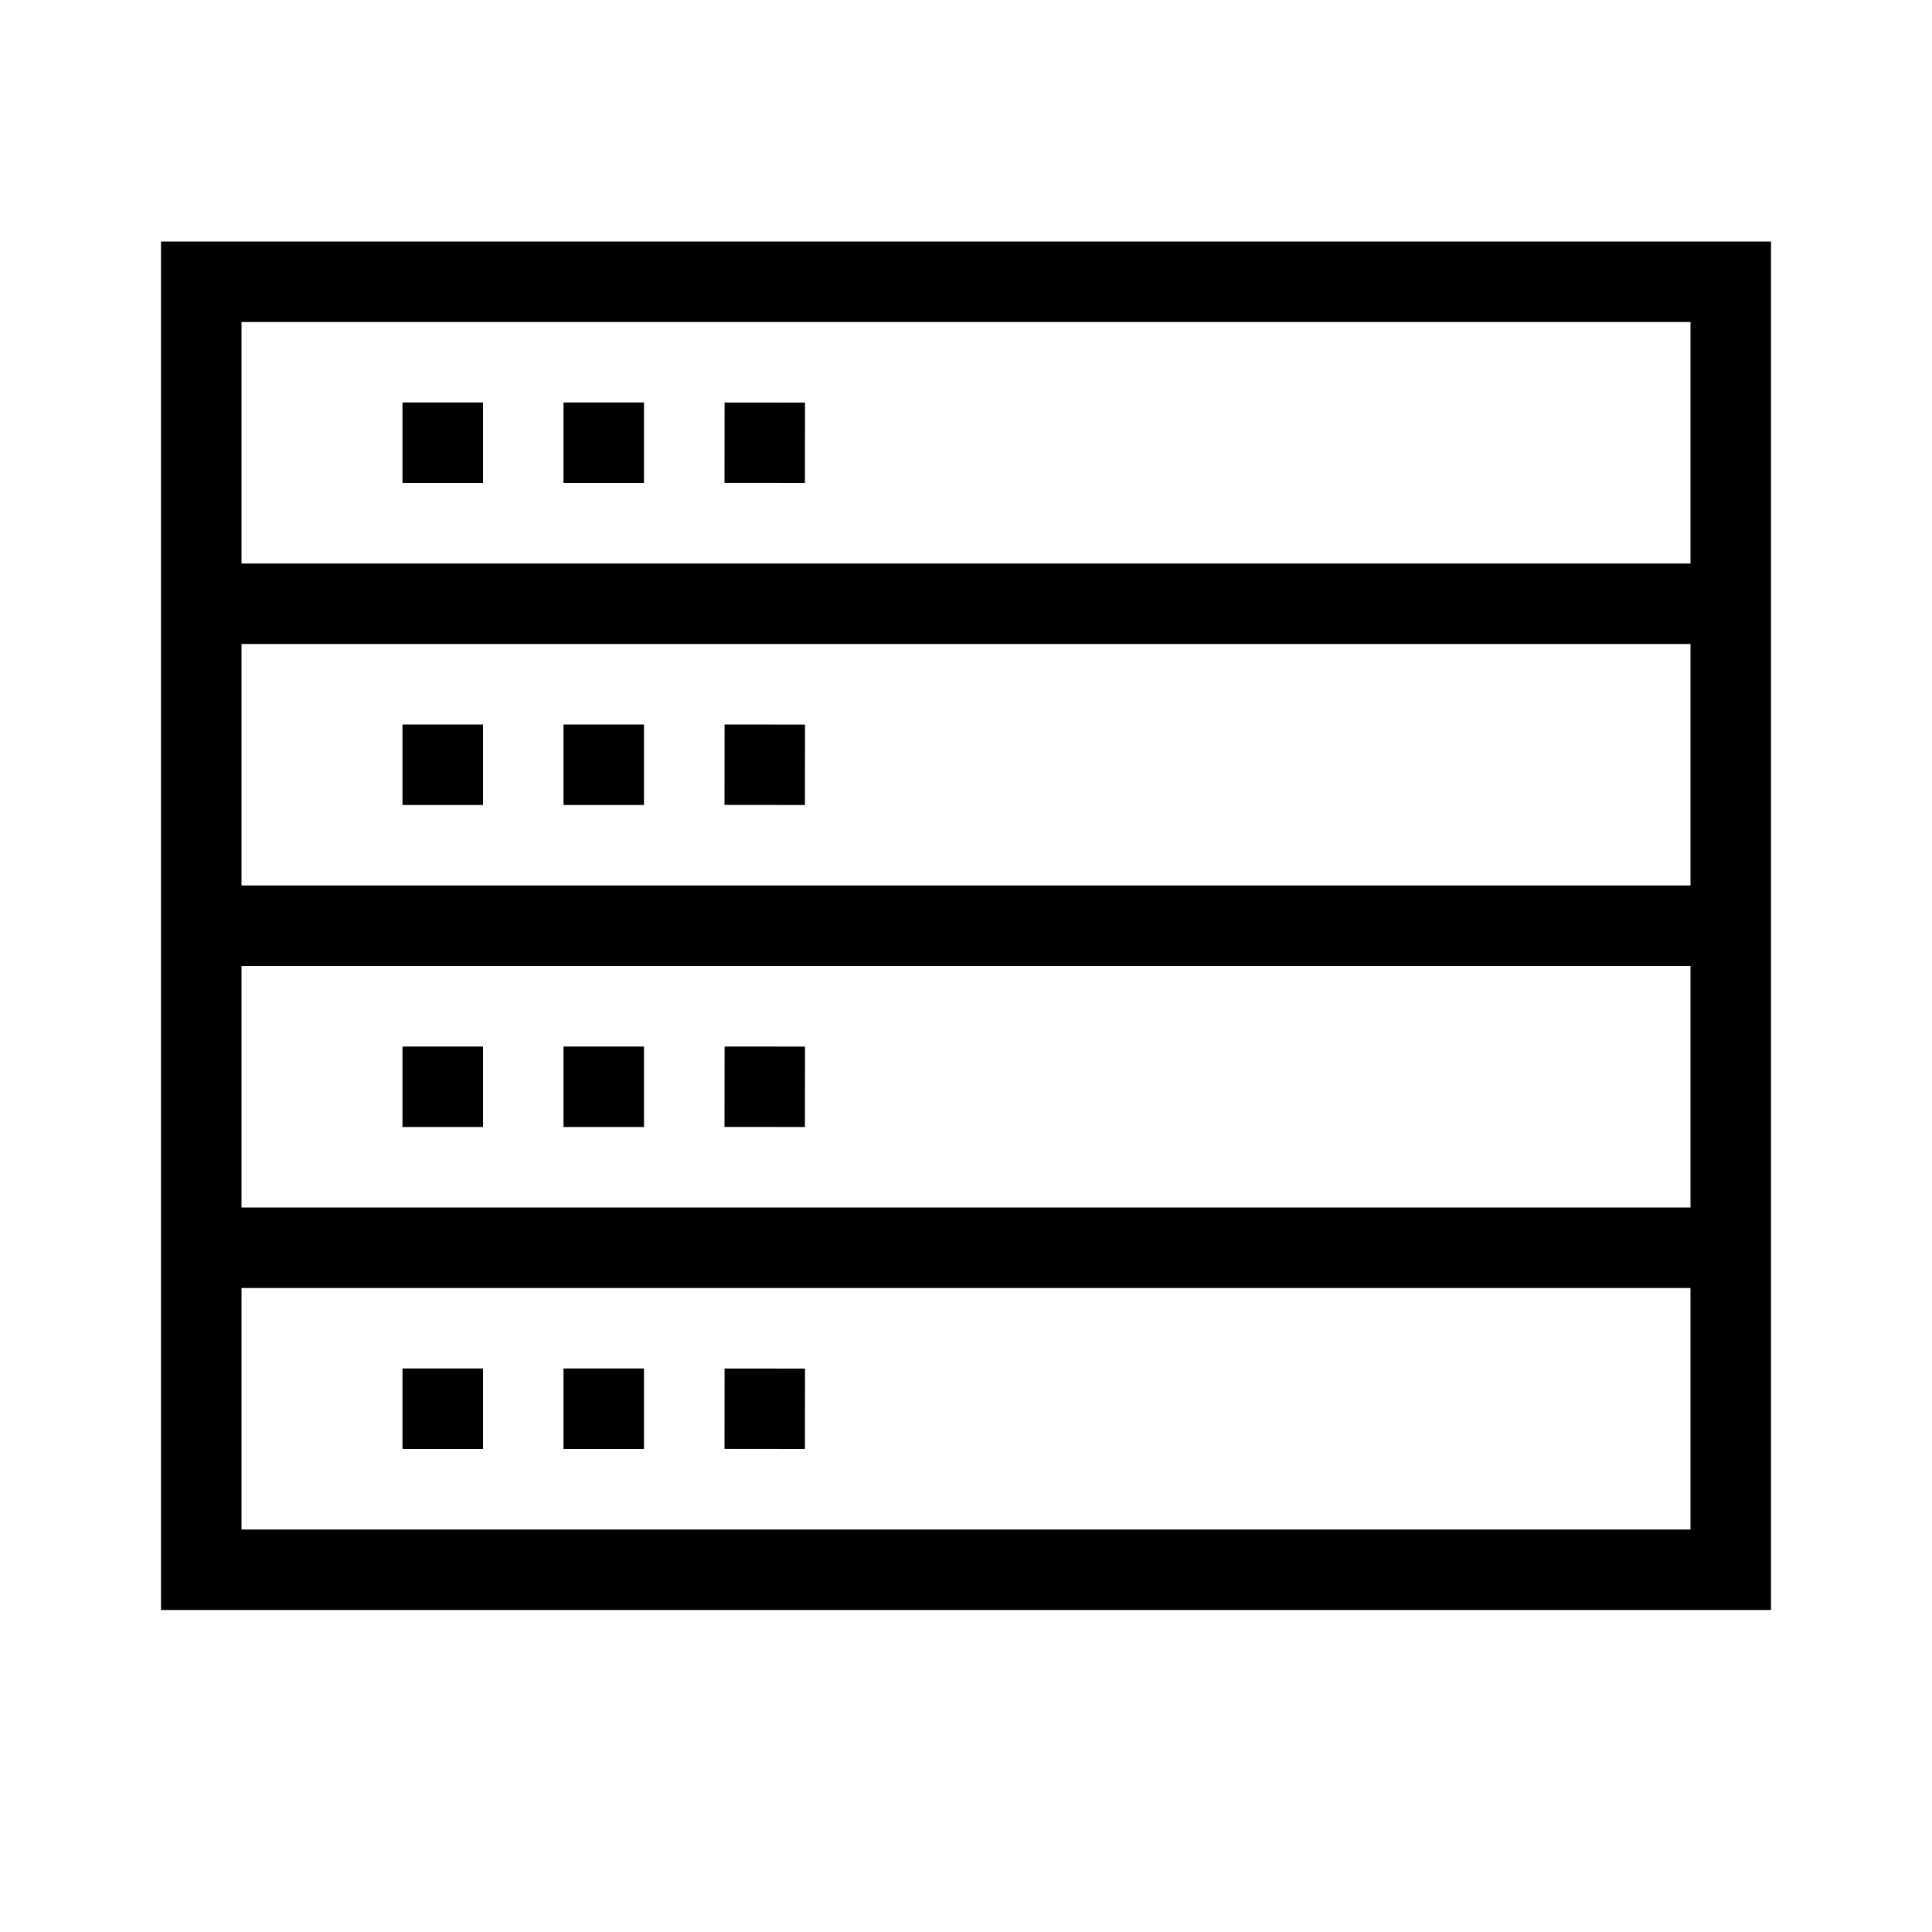
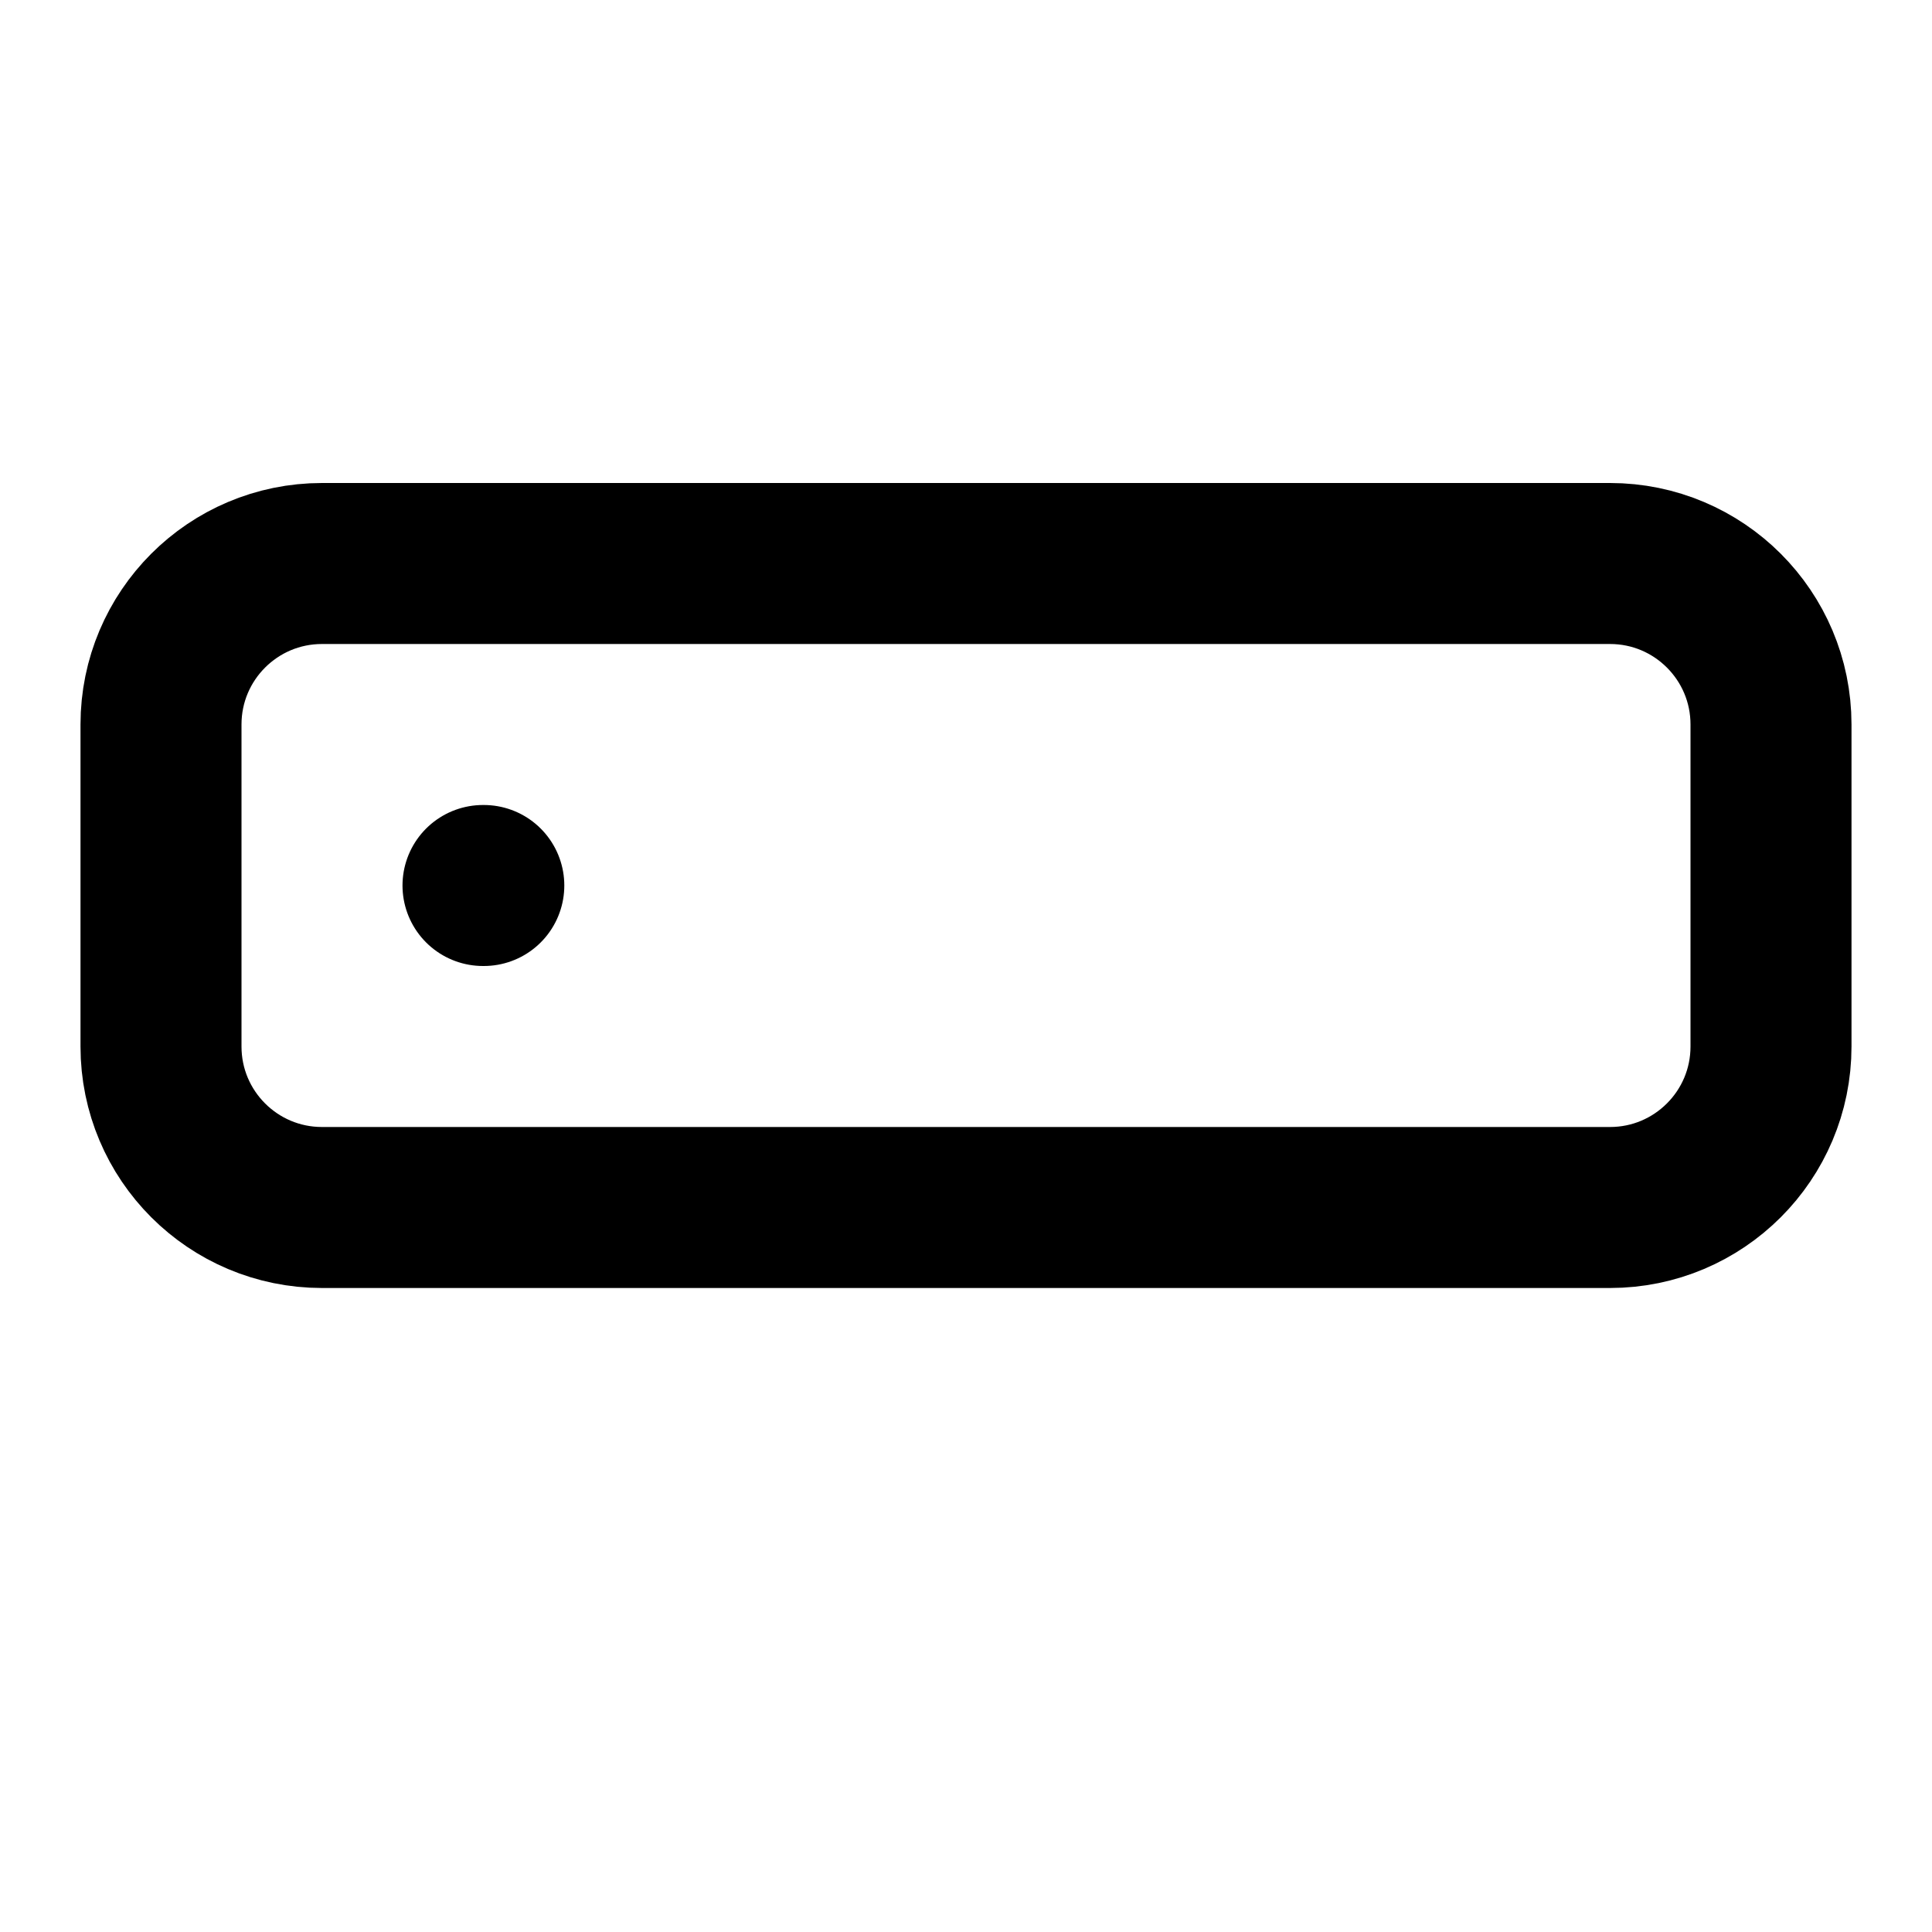
- <svg xmlns="http://www.w3.org/2000/svg" width="800px" height="800px" viewBox="0 0 24 24">
-   <path d="M5 5h1v1H5zm2 1h1V5H7zm2-.001L9.999 6 10 5.001 9.001 5zM22 3v17H2V3zm-1 13H3v3h18zm0-4H3v3h18zm0-4H3v3h18zm0-1V4H3v3zM6 9H5v1h1zm2 0H7v1h1zm2 .001L9.001 9 9 9.999l.999.001zM6 13H5v1h1zm2 0H7v1h1zm2 .001L9.001 13 9 13.999l.999.001zM6 17H5v1h1zm2 0H7v1h1zm2 .001L9.001 17 9 17.999l.999.001z" />
-   <path fill="none" d="M0 0h24v24H0z" />
+ <svg xmlns="http://www.w3.org/2000/svg" width="24" height="24" viewBox="0 0 24 24" fill="none" stroke="currentColor" stroke-width="2" stroke-linecap="round" stroke-linejoin="round" class="feather feather-server">
+   <rect x="2" y="7" width="20" height="8" rx="2" ry="2" />
+   <line x1="6" y1="11" x2="6.01" y2="11" />
</svg>
